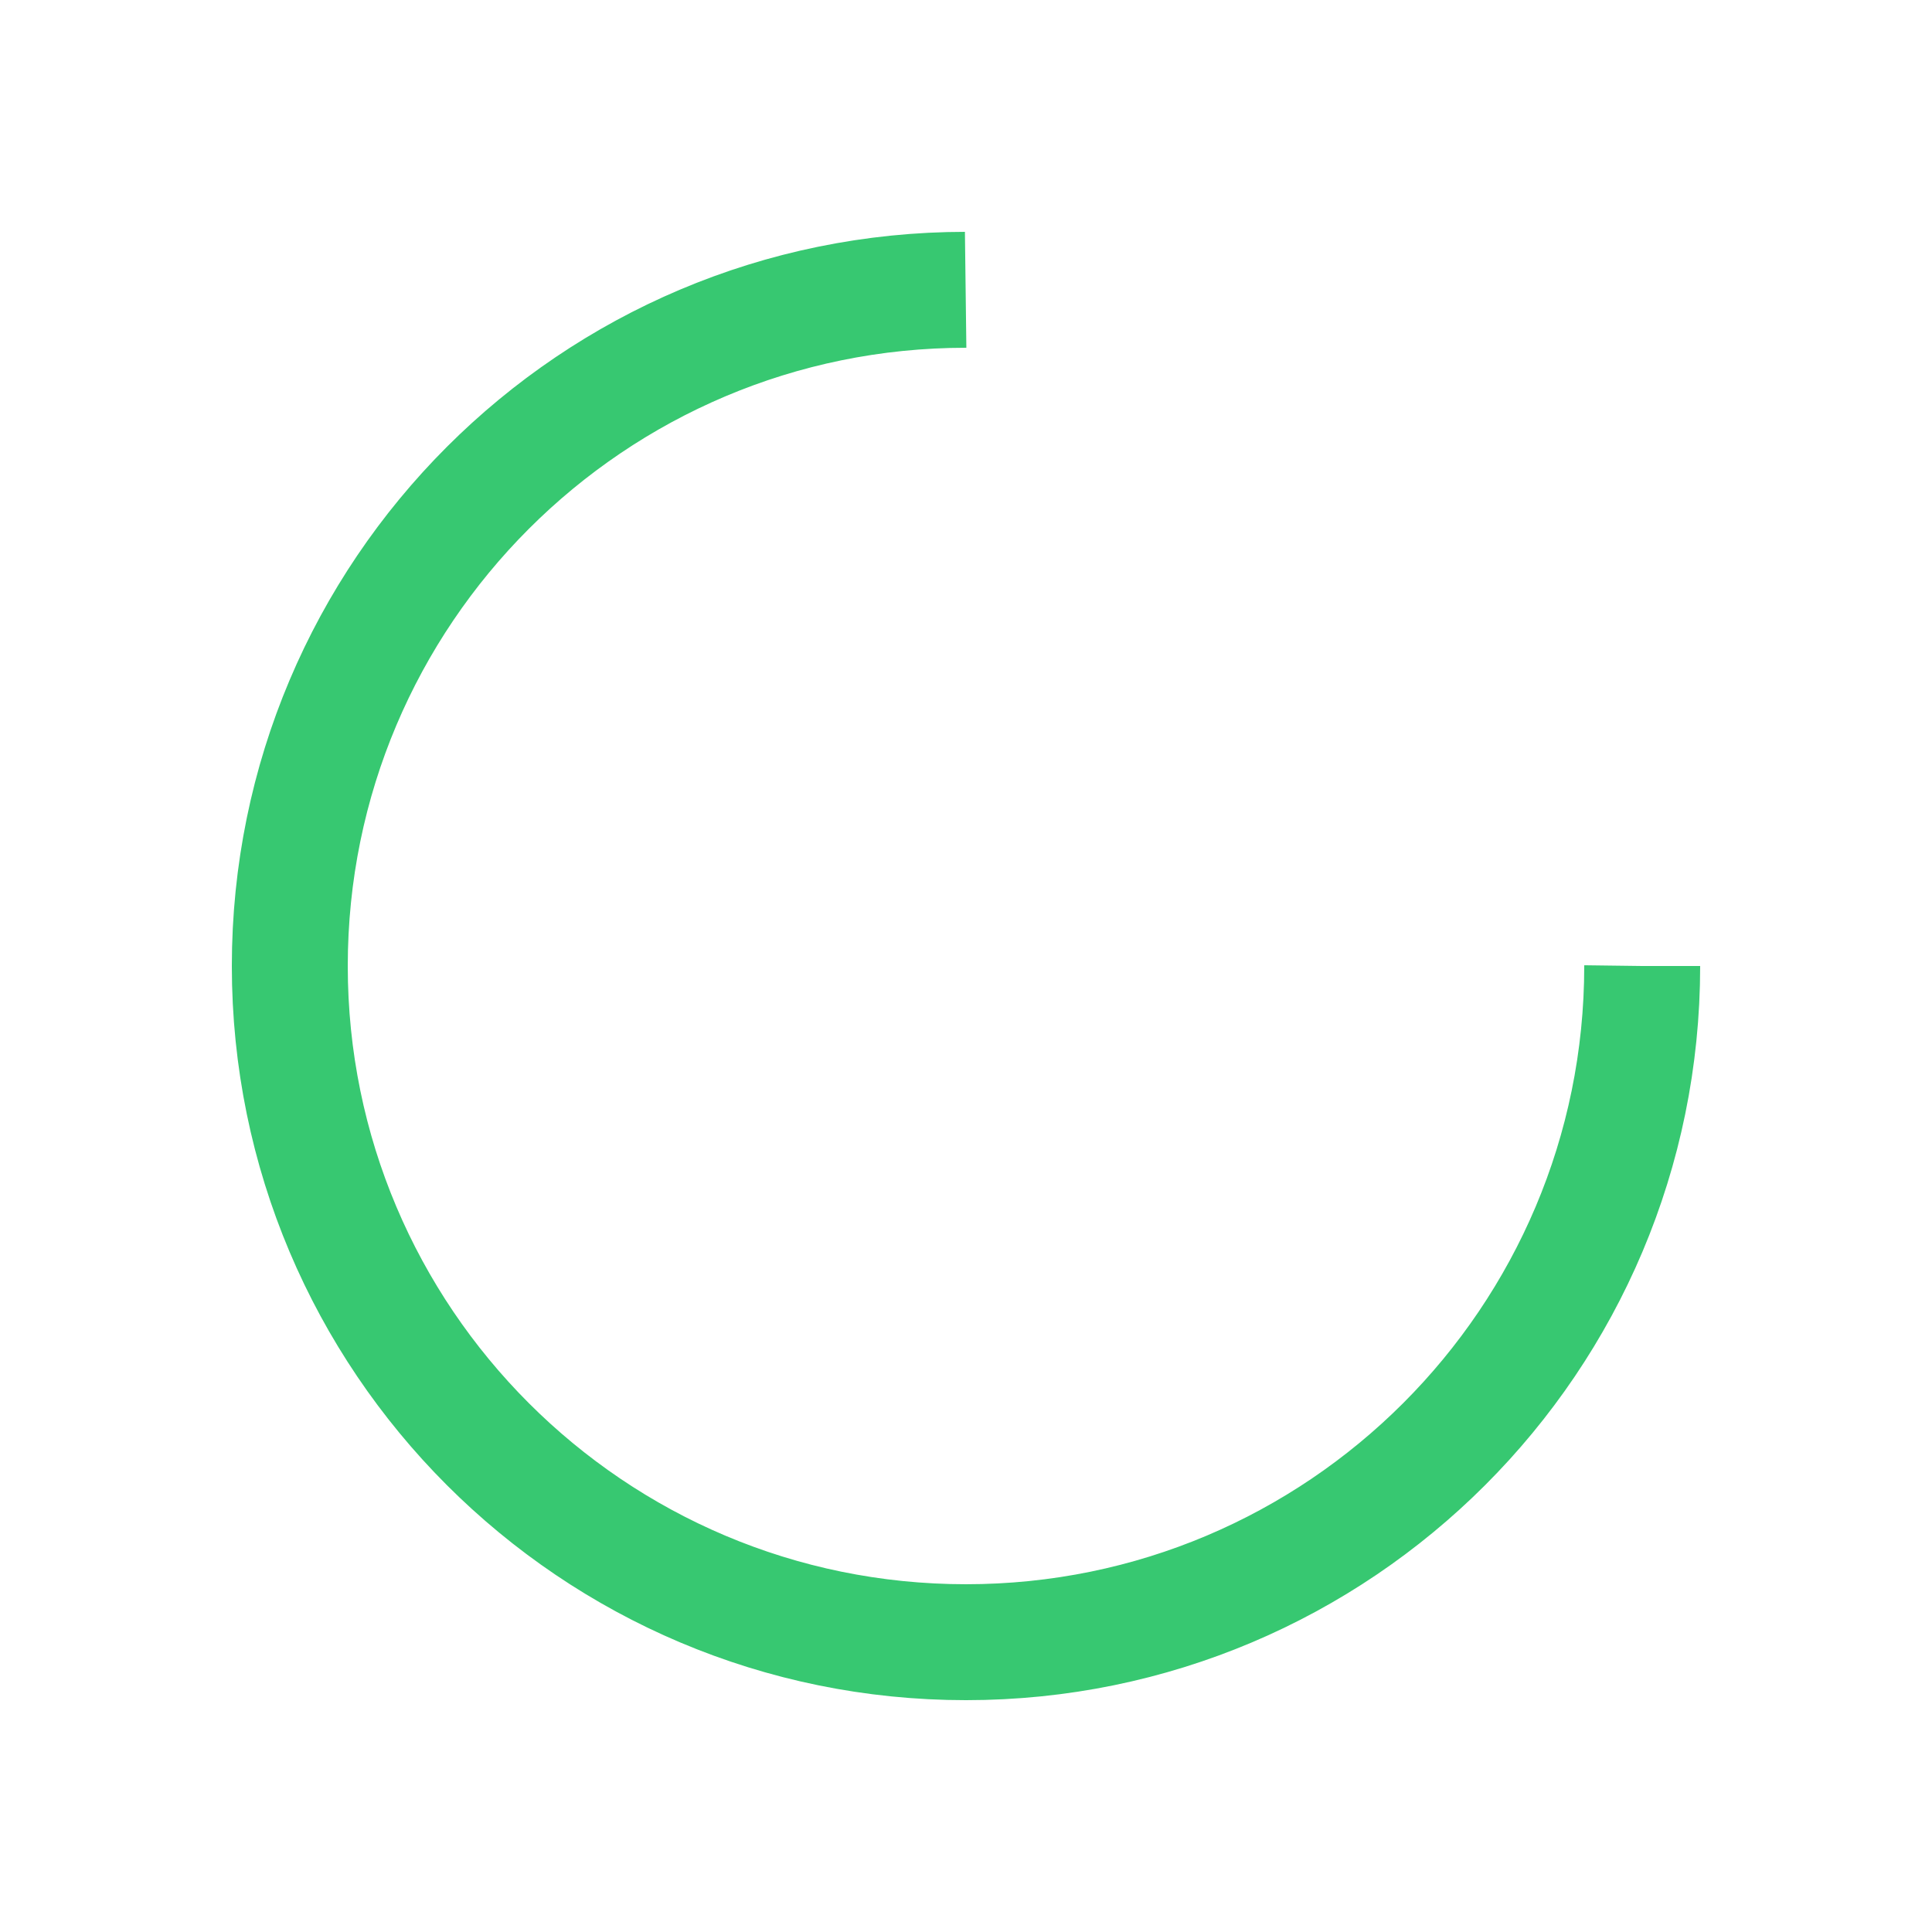
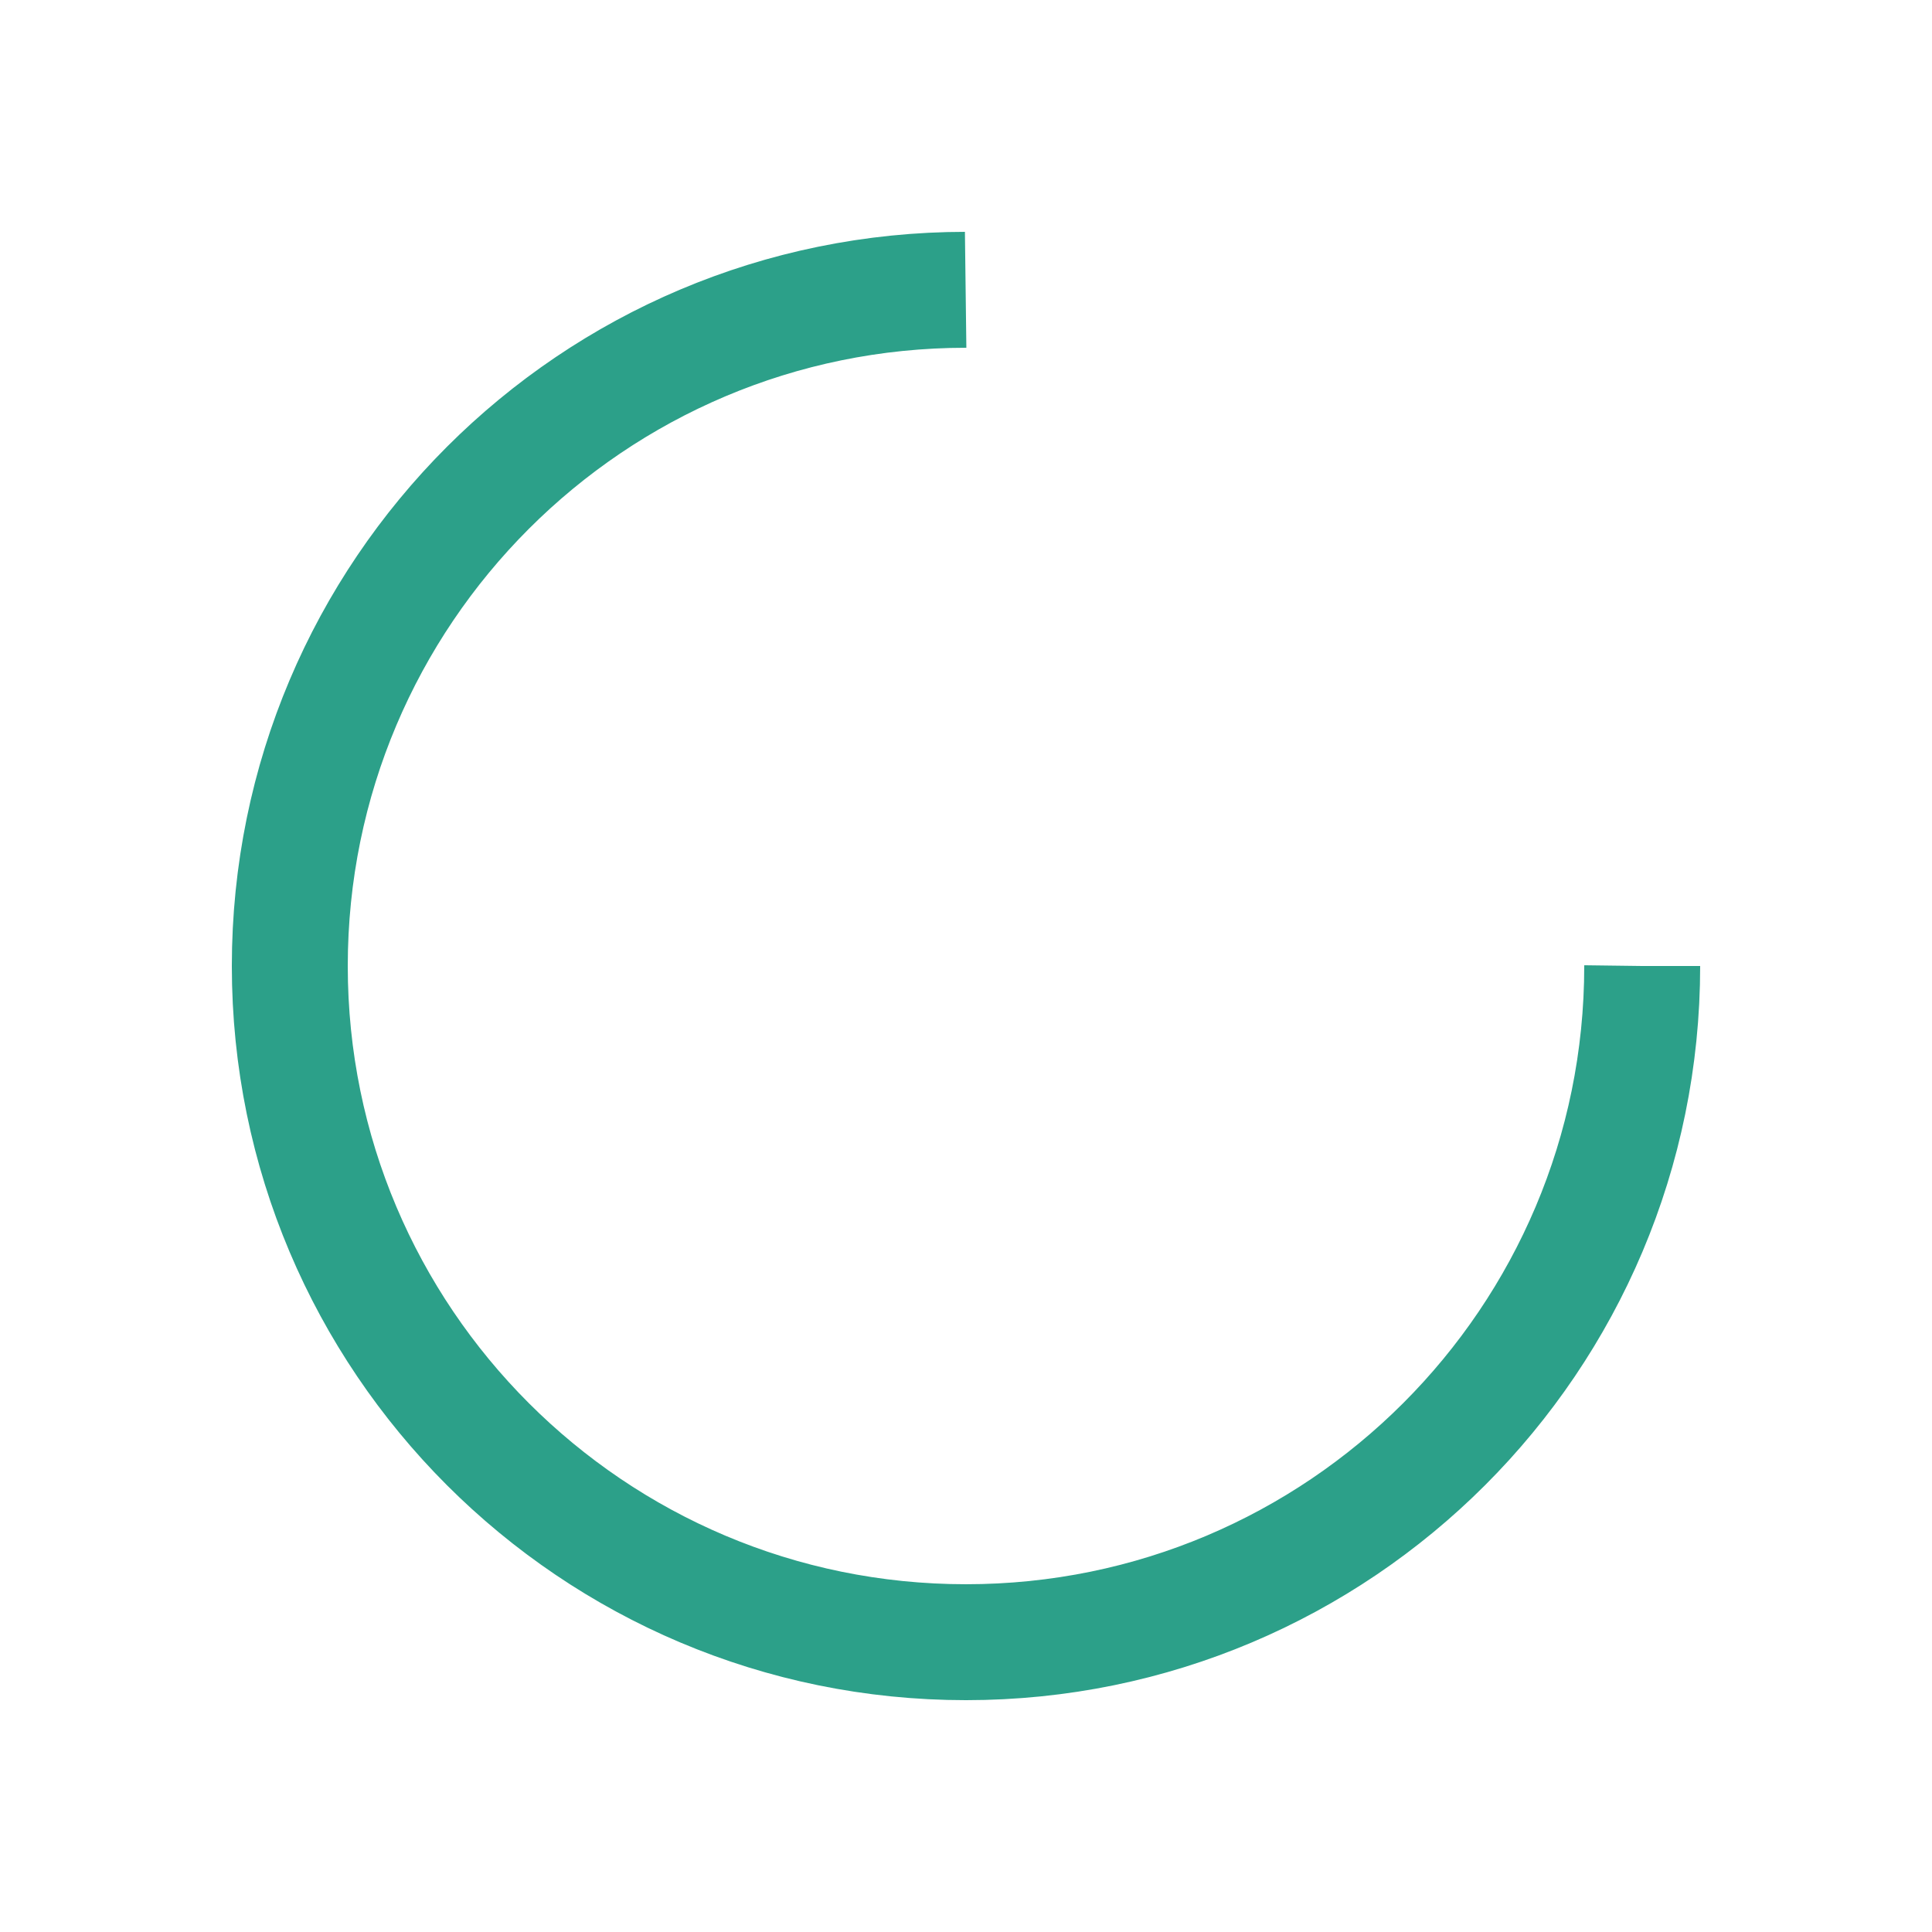
<svg xmlns="http://www.w3.org/2000/svg" width="200px" height="200px" viewBox="0 0 100 100" preserveAspectRatio="xMidYMid" class="lds-rolling" style="background: rgba(0, 0, 0, 0) none repeat scroll 0% 0%;" version="1.1" id="svg925">
  <defs id="defs929" />
-   <circle cx="50" cy="50" fill="none" ng-attr-stroke="{{config.color}}" ng-attr-stroke-width="{{config.width}}" ng-attr-r="{{config.radius}}" ng-attr-stroke-dasharray="{{config.dasharray}}" stroke="#112233" stroke-width="6" r="35" stroke-dasharray="164.934 56.978" id="circle923" style="stroke:#37c871">
+   <circle cx="50" cy="50" fill="none" ng-attr-stroke="{{config.color}}" ng-attr-stroke-width="{{config.width}}" ng-attr-r="{{config.radius}}" ng-attr-stroke-dasharray="{{config.dasharray}}" stroke="#112233" stroke-width="6" r="35" stroke-dasharray="164.934 56.978" id="circle923" style="stroke:#2ca089;stroke-opacity:1">
    <animateTransform attributeName="transform" type="rotate" calcMode="linear" values="0 50 50;360 50 50" keyTimes="0;1" dur="1s" begin="0s" repeatCount="indefinite" />
  </circle>
</svg>
